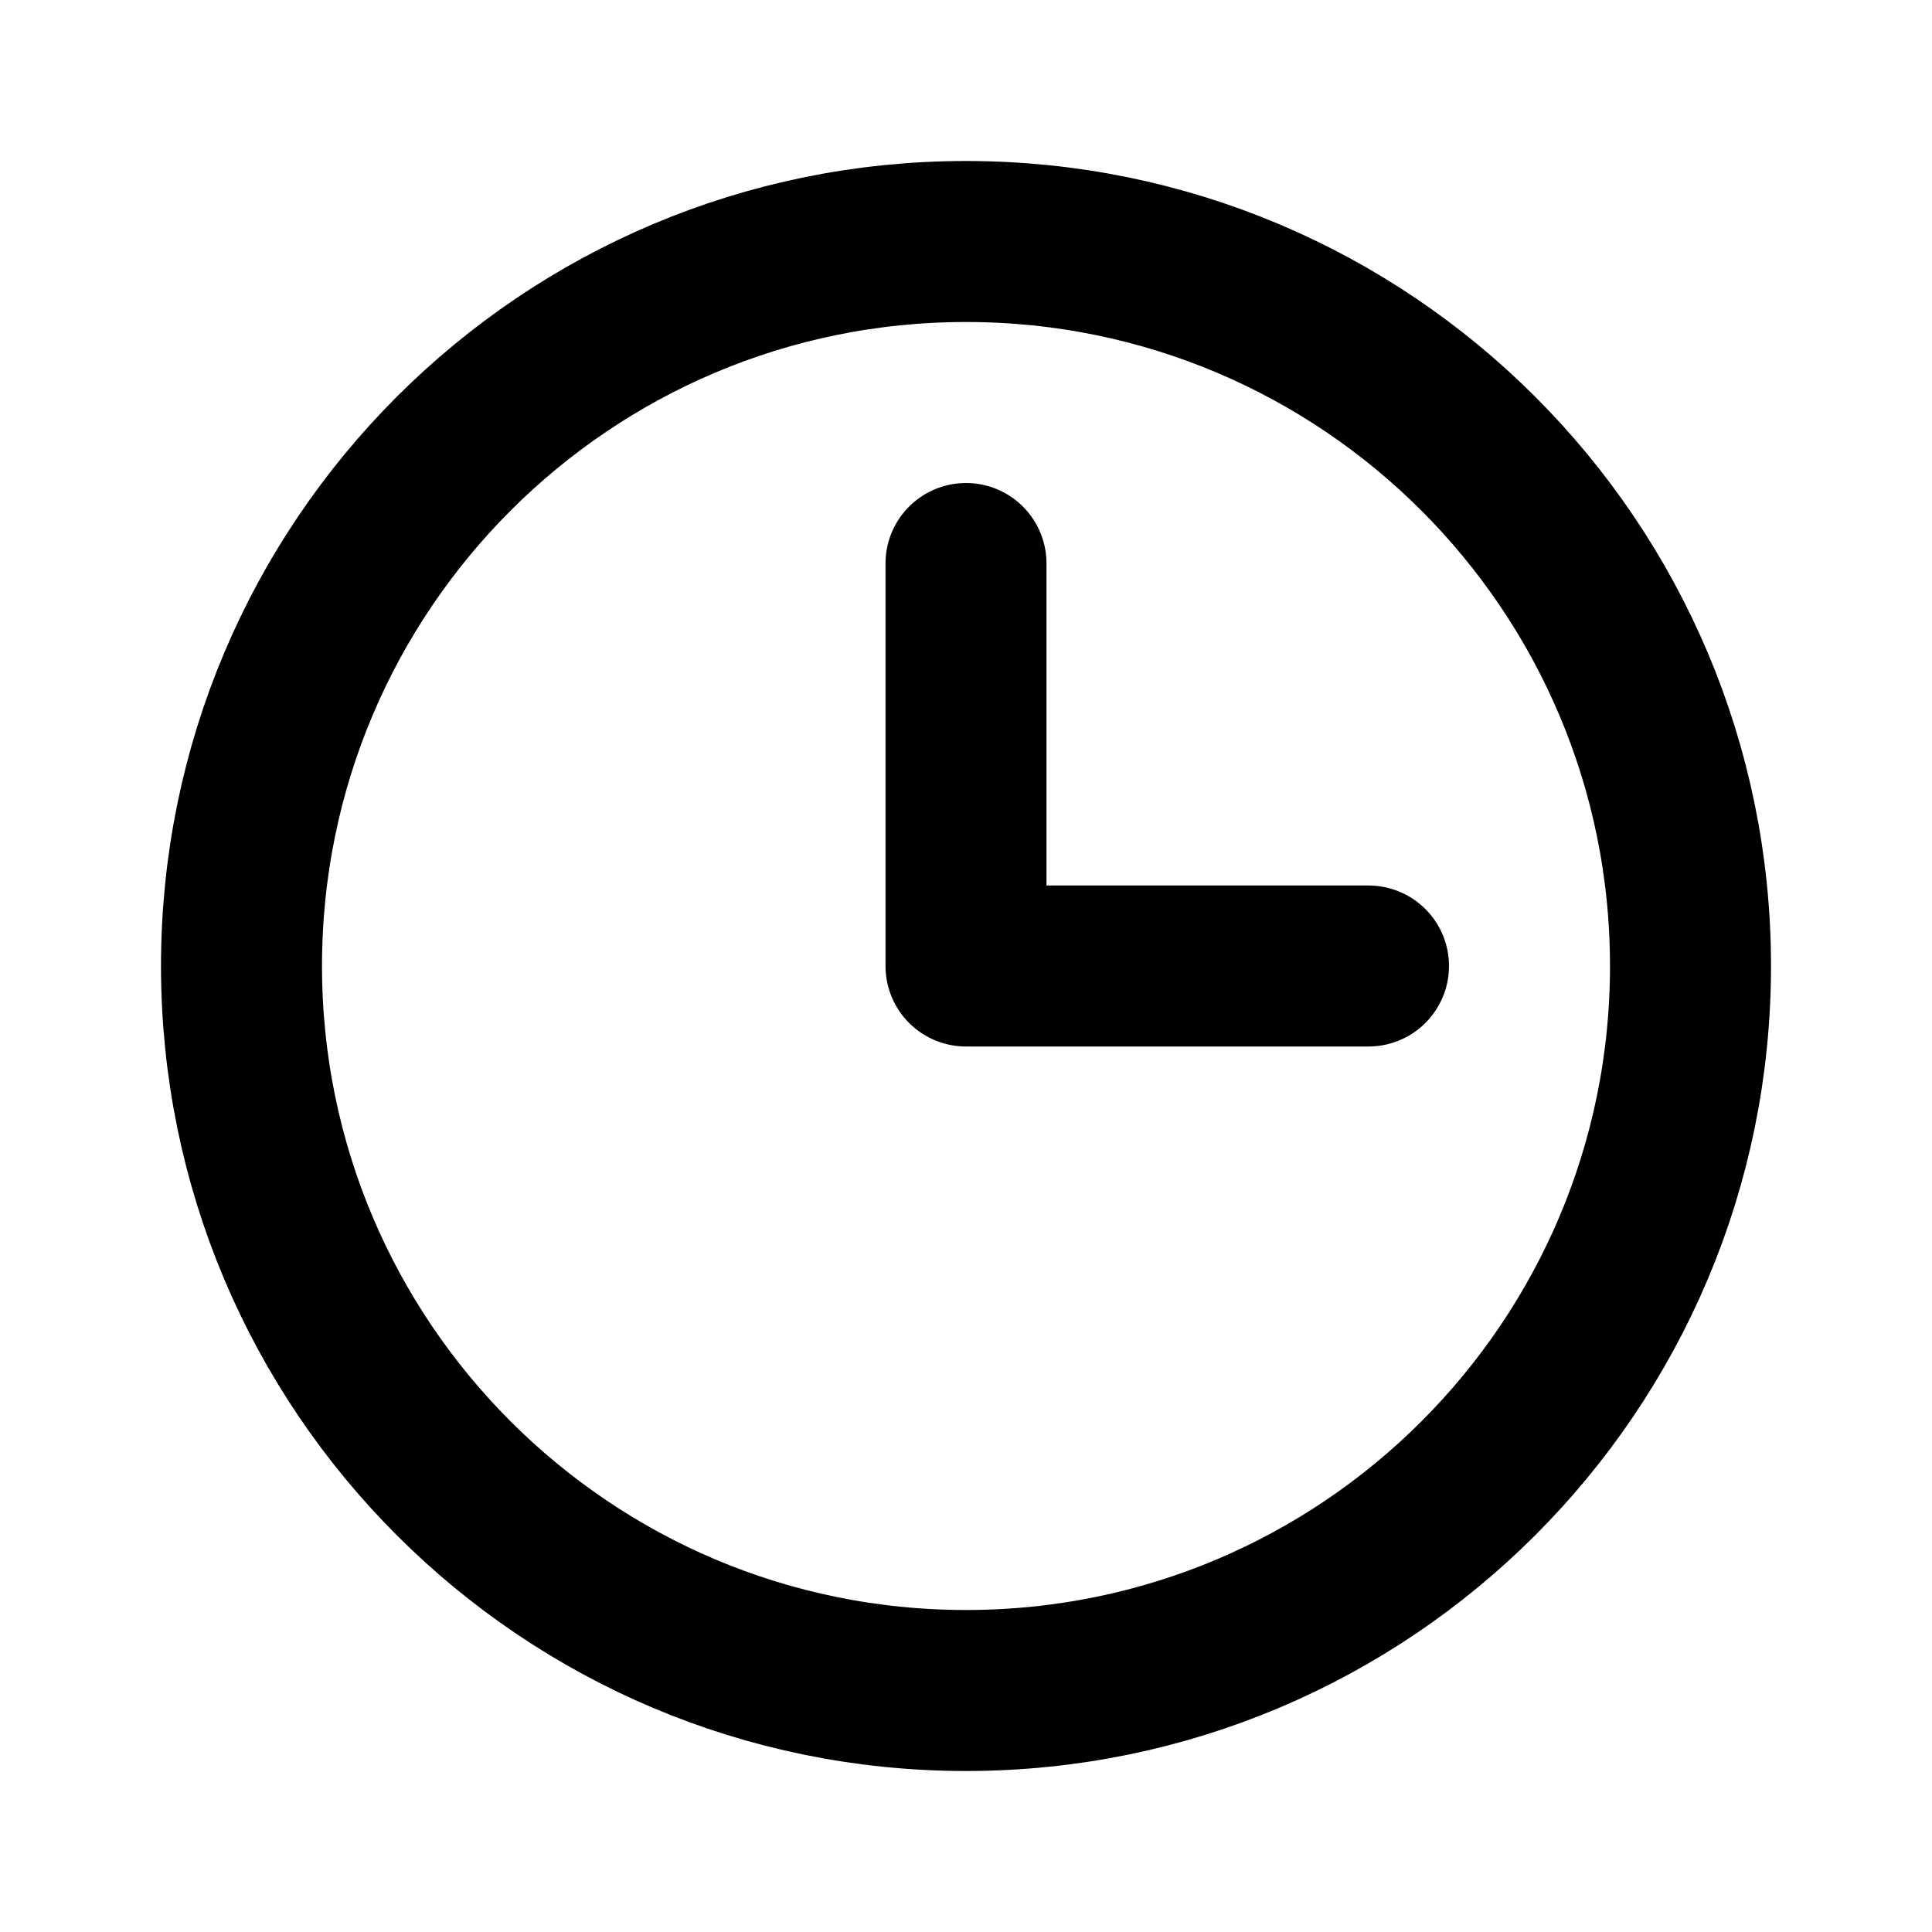
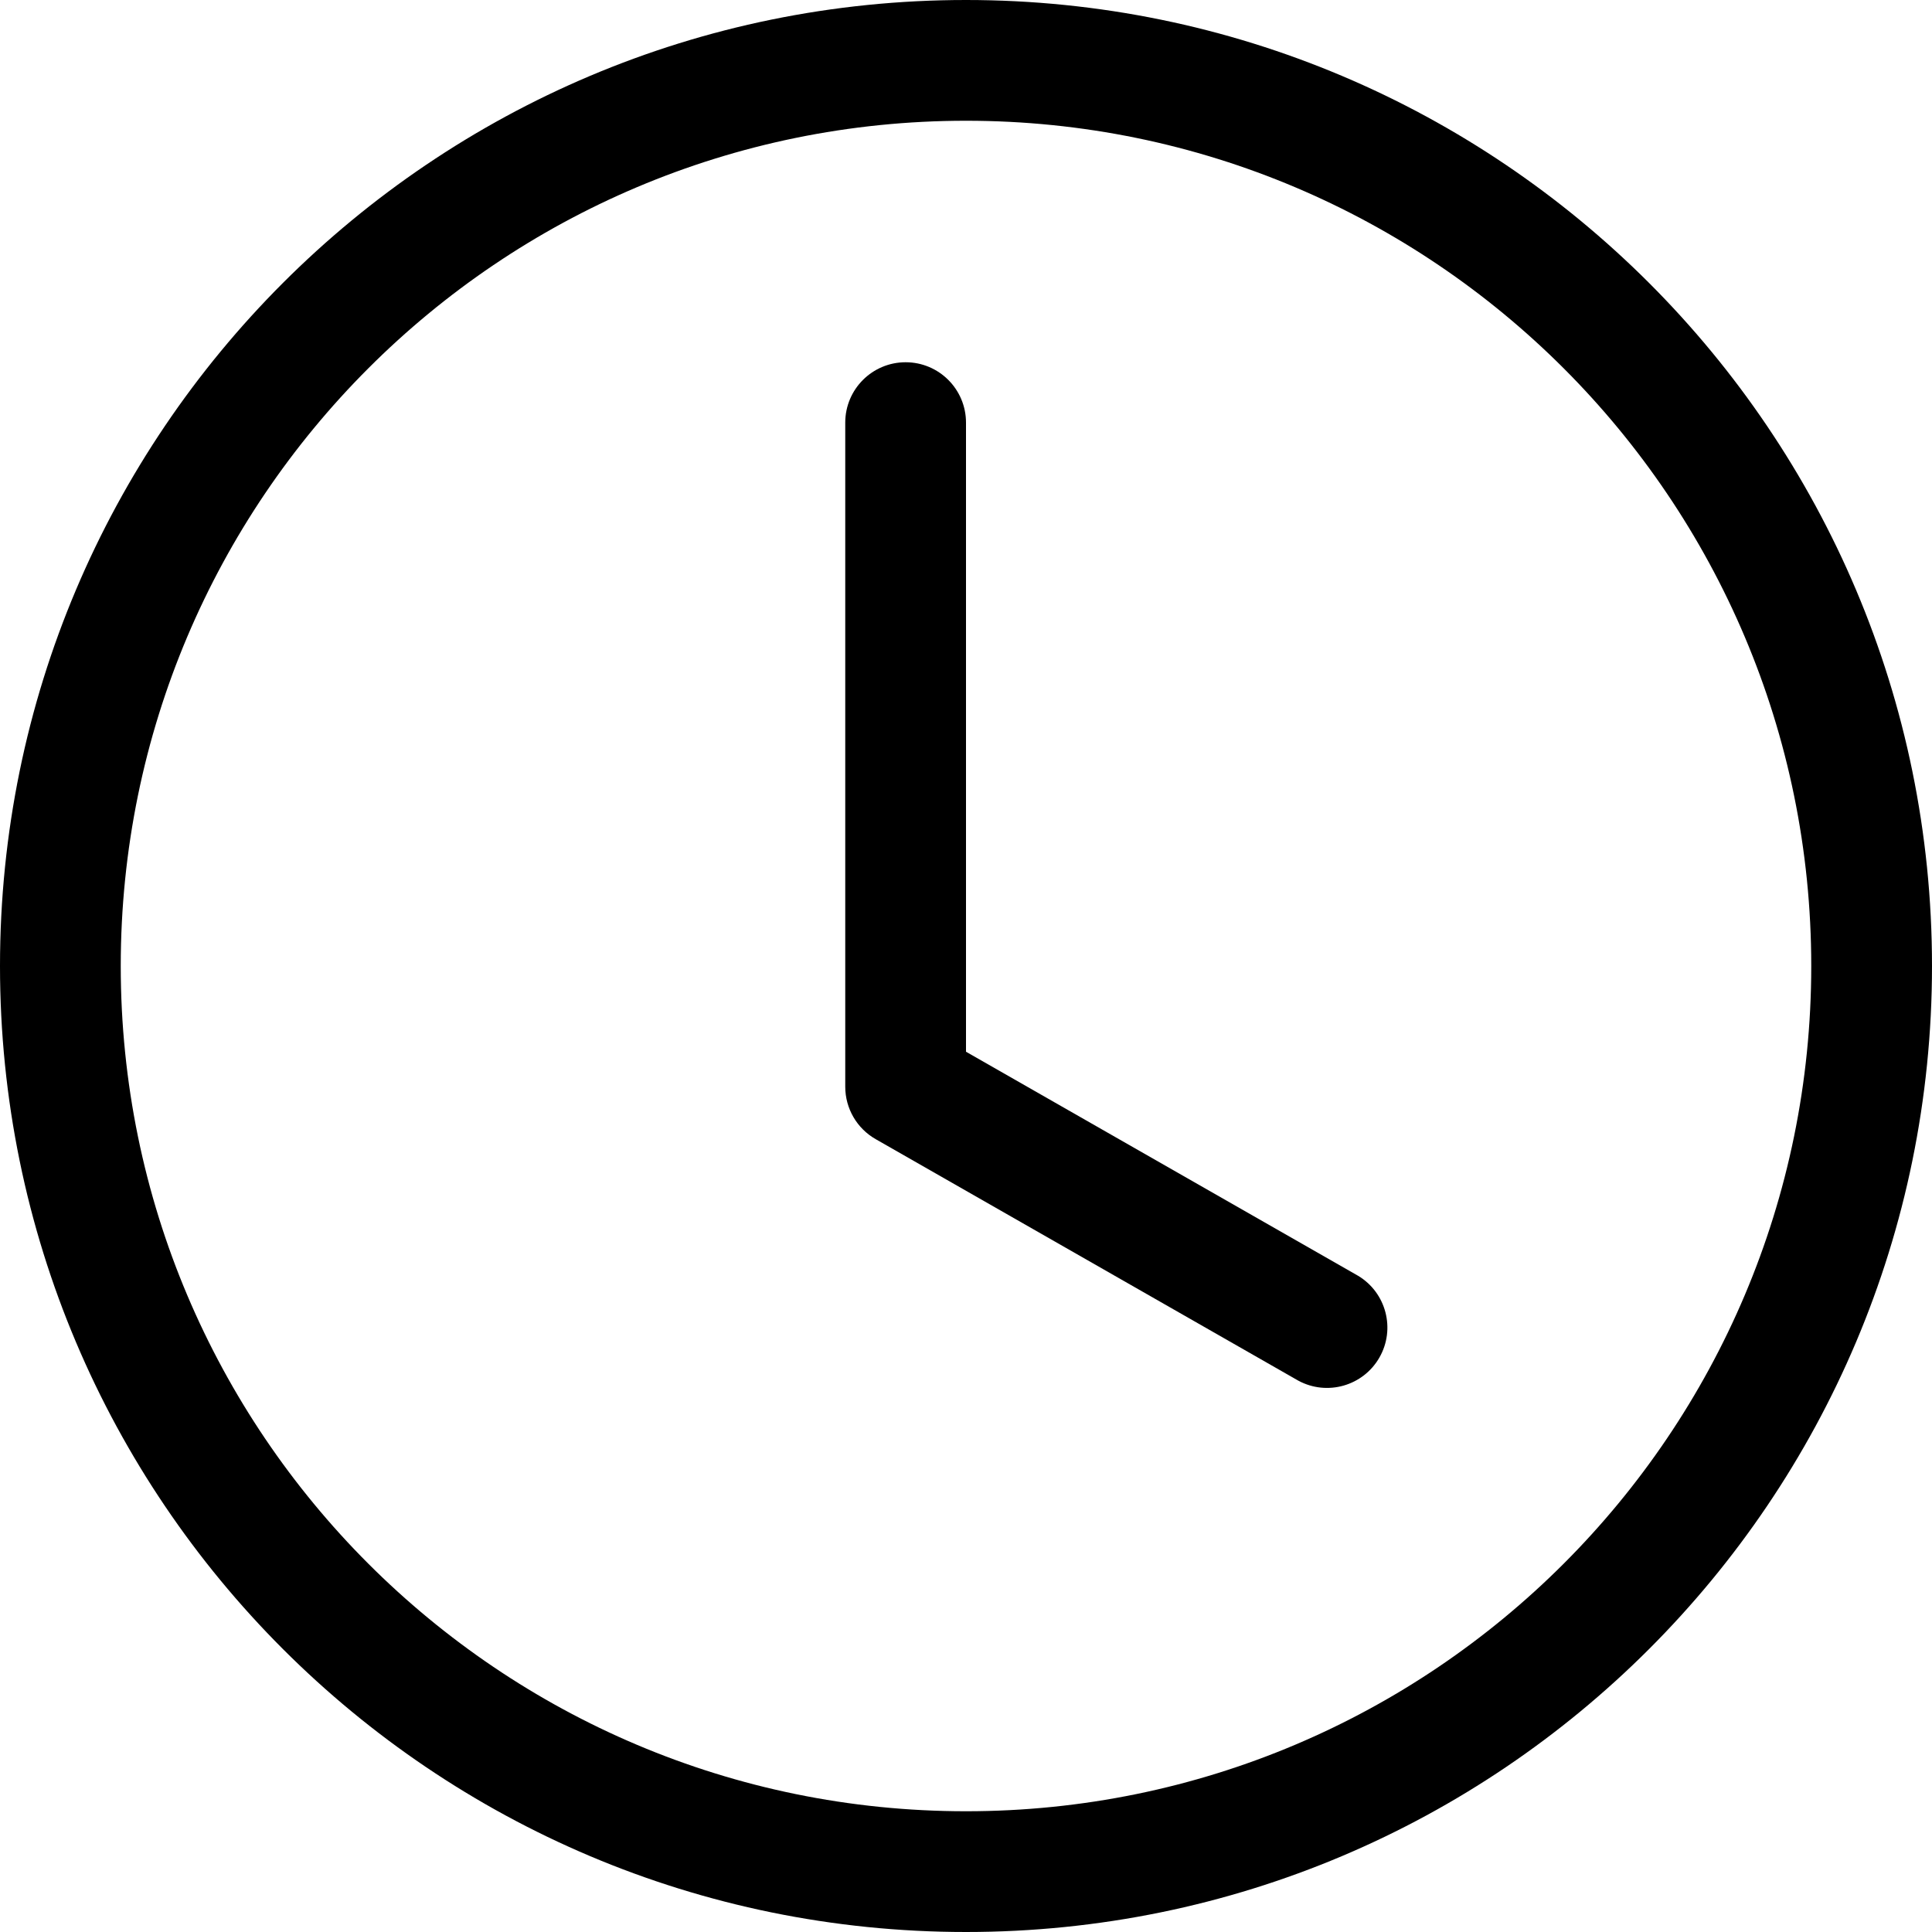
- <svg xmlns="http://www.w3.org/2000/svg" width="24" height="24" viewBox="0 0 24 24" fill="none">
-   <g id="Calendar / Clock">
-     <path id="Vector" d="M12 7V12H17M12 21C7.029 21 3 16.971 3 12C3 7.029 7.029 3 12 3C16.971 3 21 7.029 21 12C21 16.971 16.971 21 12 21Z" stroke="currentColor" stroke-width="2" stroke-linecap="round" stroke-linejoin="round" />
-   </g>
+ <svg xmlns="http://www.w3.org/2000/svg" width="16" height="16" fill="currentColor" class="bi bi-clock" viewBox="0 0 16 16">
+   <path d="M8 3.5a.5.5 0 0 0-1 0V9a.5.5 0 0 0 .252.434l3.5 2a.5.5 0 0 0 .496-.868L8 8.71z" />
+   <path d="M8 16A8 8 0 1 0 8 0a8 8 0 0 0 0 16m7-8A7 7 0 1 1 1 8a7 7 0 0 1 14 0" />
</svg>
